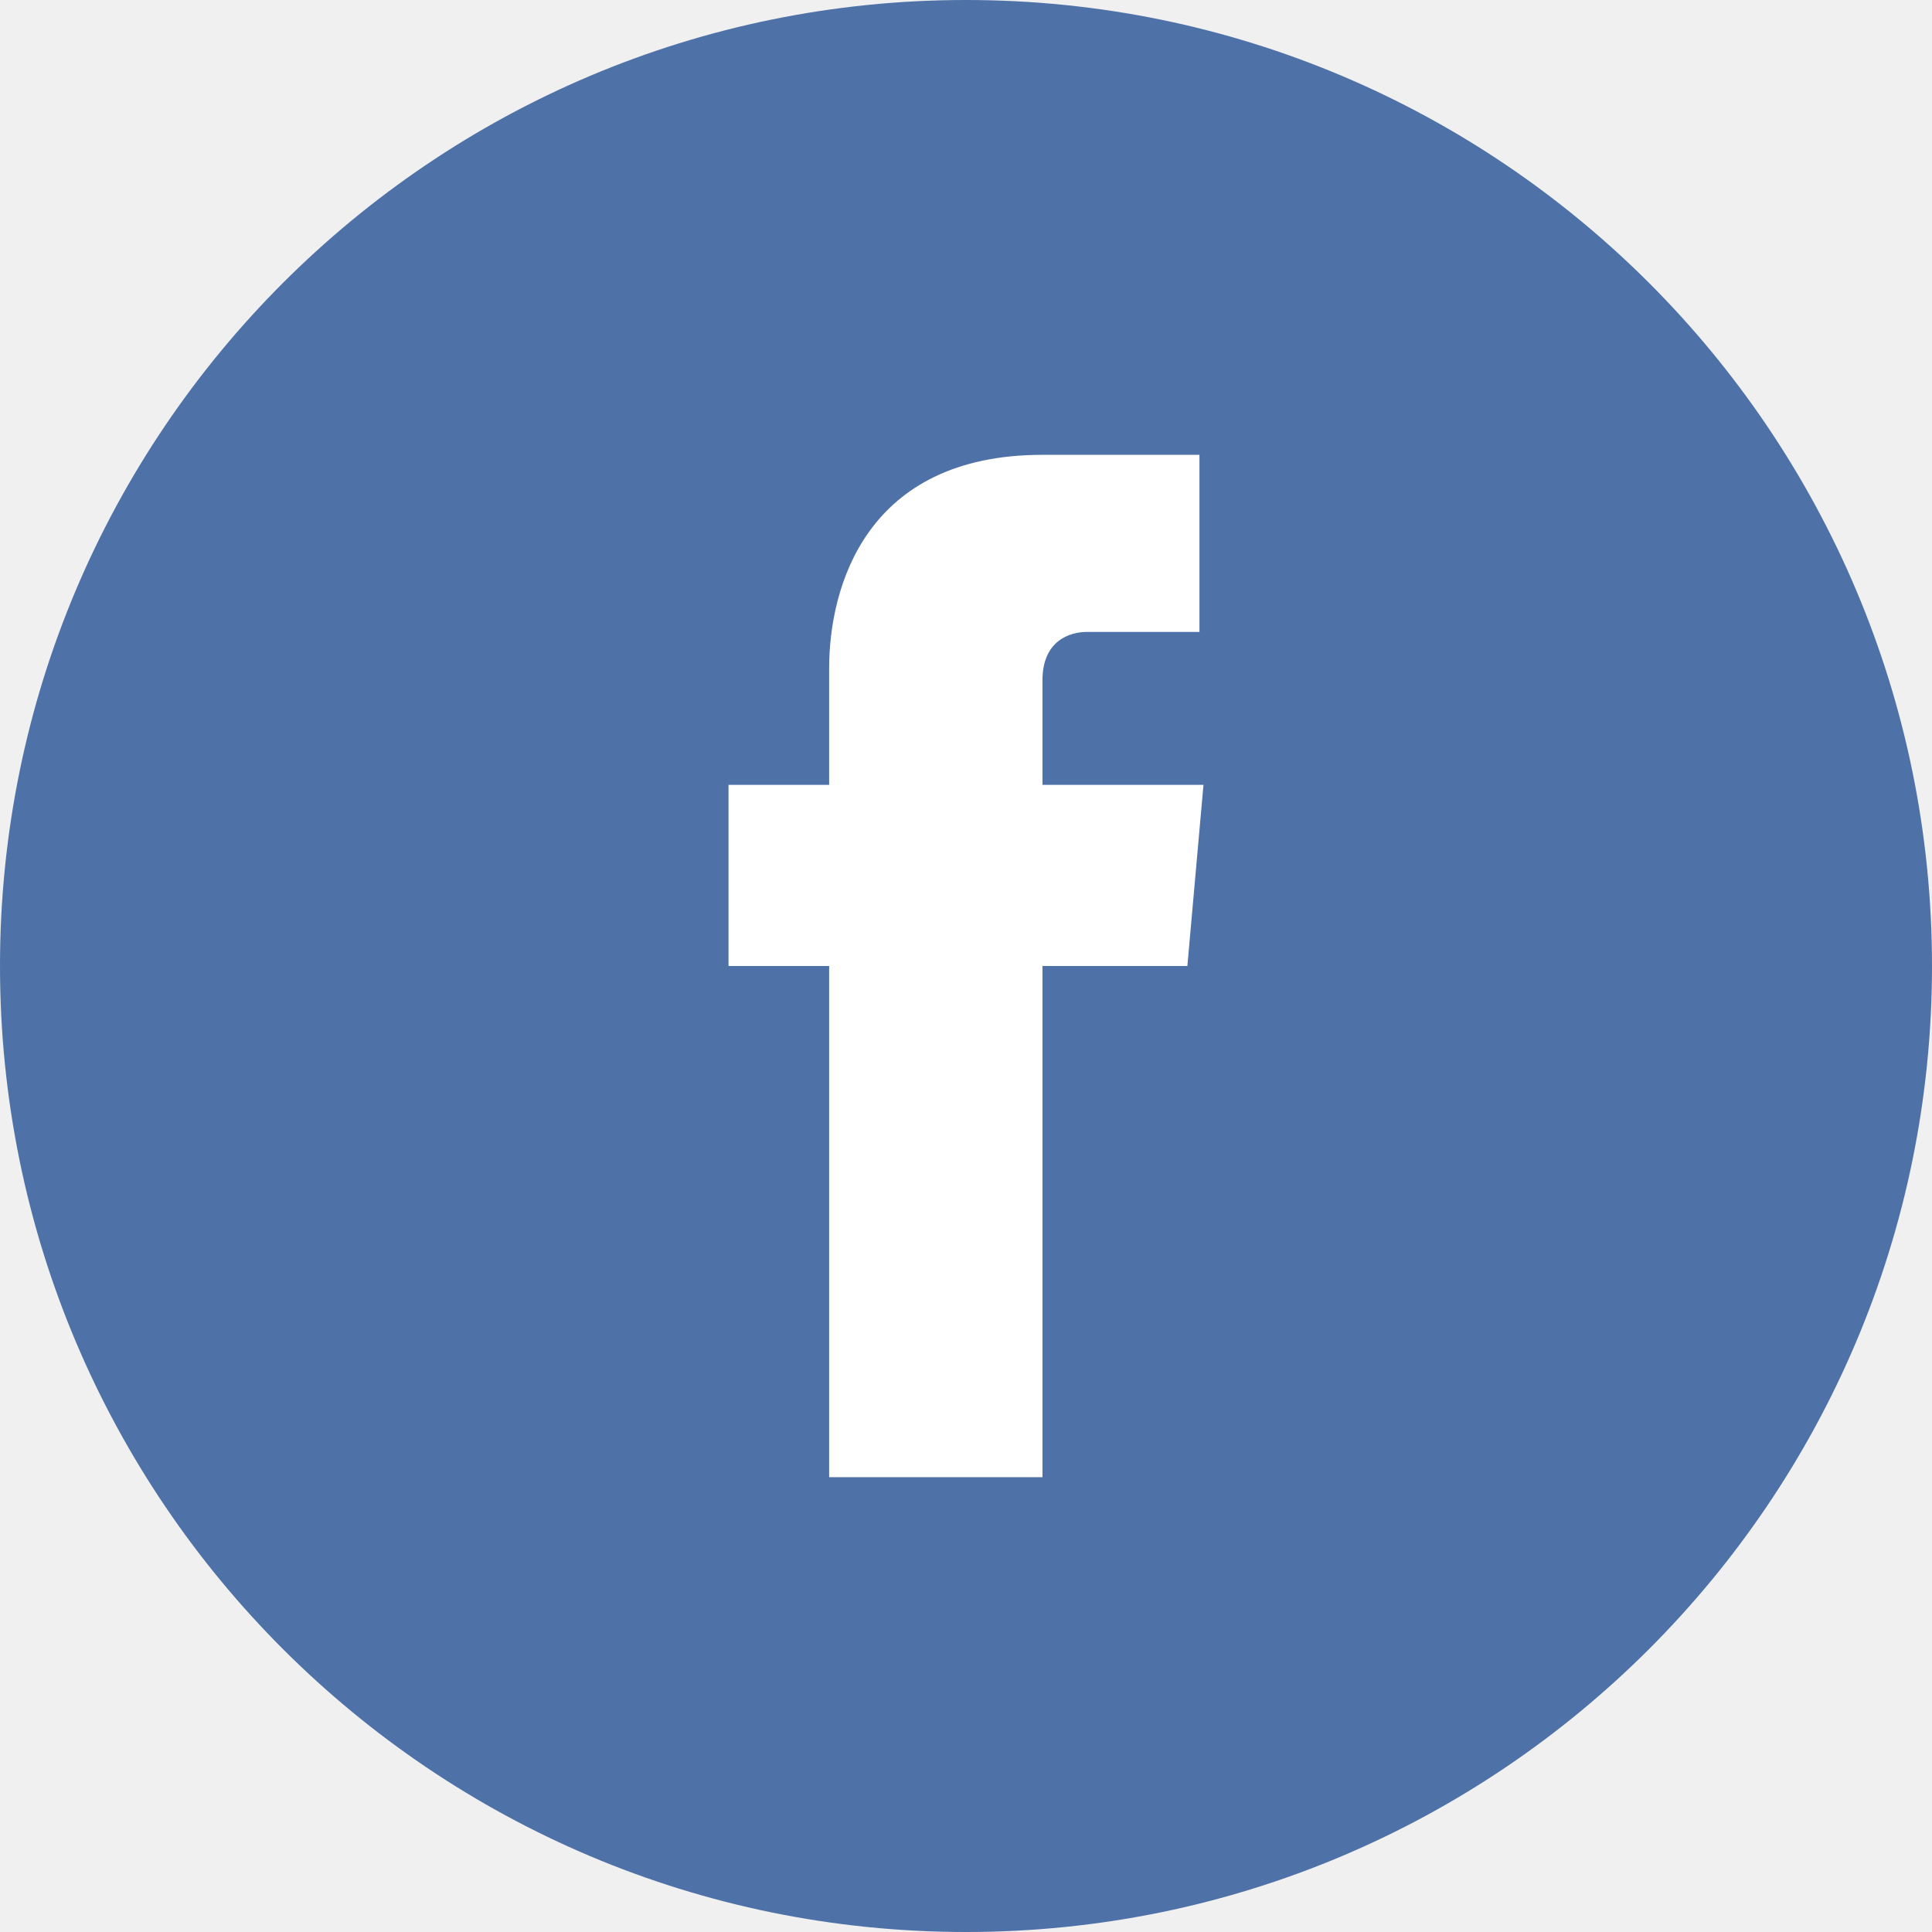
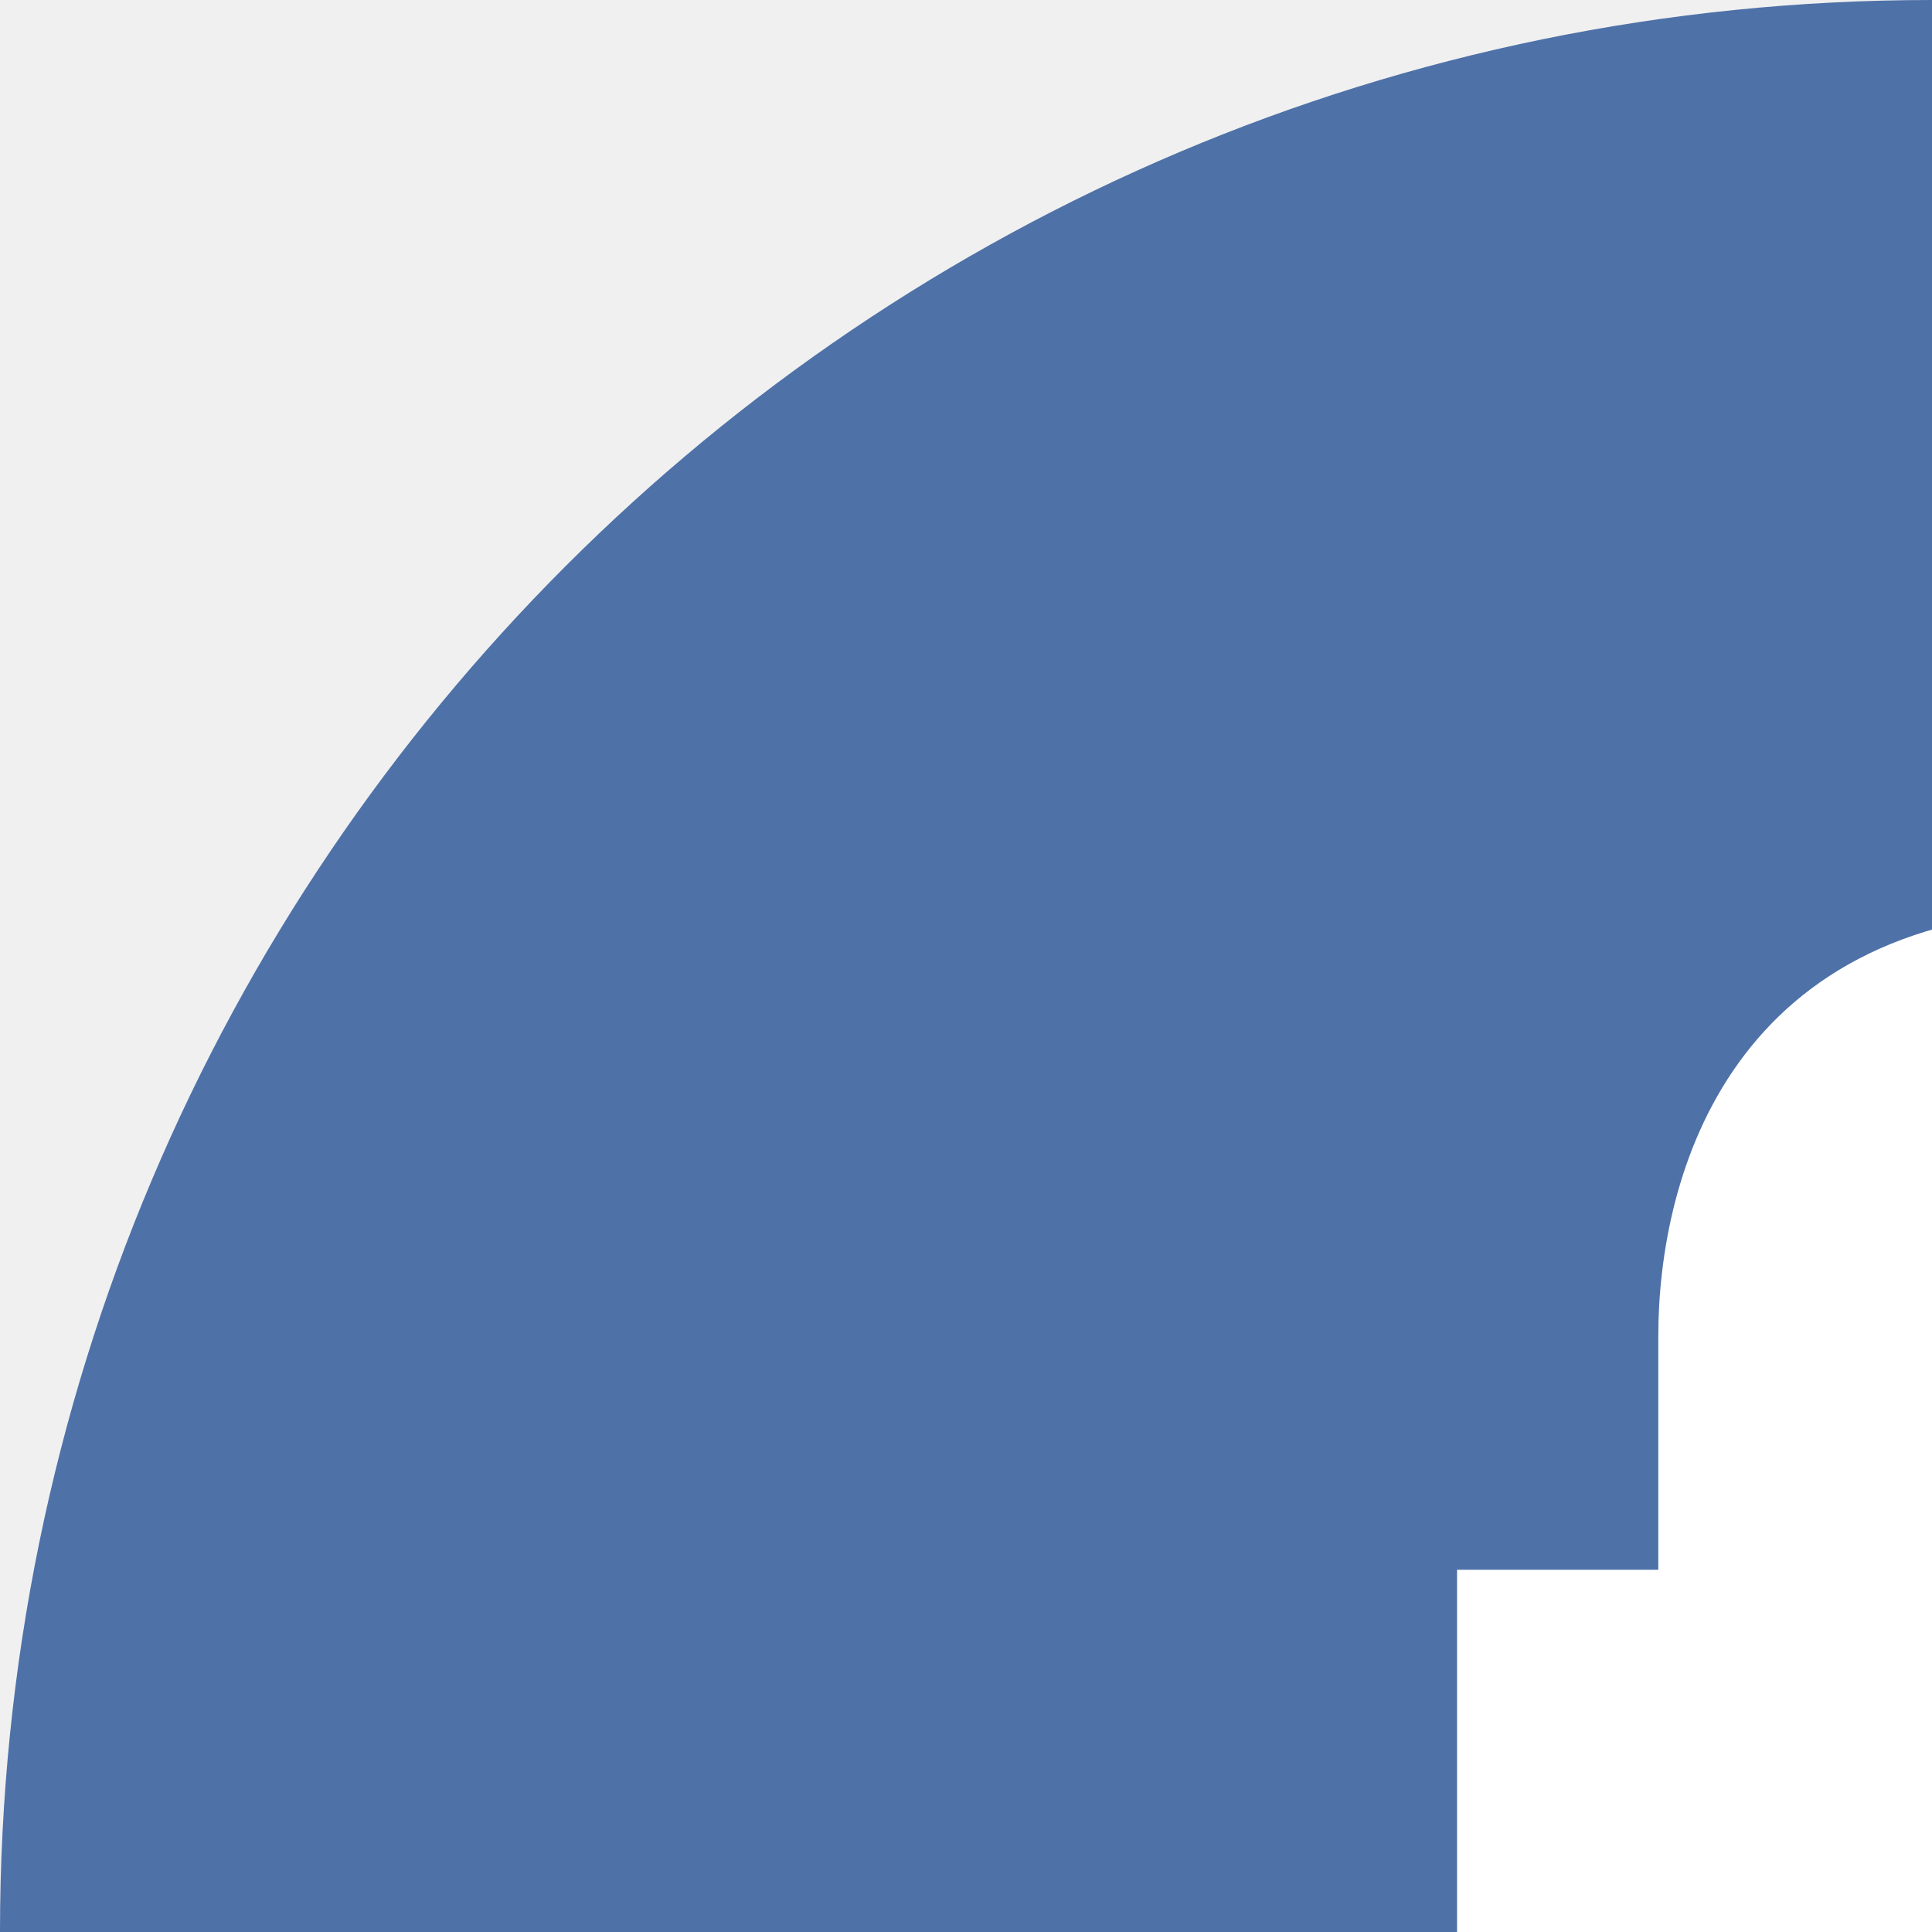
- <svg xmlns="http://www.w3.org/2000/svg" enable-background="new 0 0 48 48" id="Layer_1" version="1.1" viewBox="0 0 48 48" xml:space="preserve">
+ <svg xmlns="http://www.w3.org/2000/svg" enable-background="new 0 0 24 24" id="Layer_1" version="1.1" viewBox="0 0 24 24" xml:space="preserve">
  <circle cx="24" cy="24" fill="#4E71A8" r="24" />
  <path d="M29.9,19.5h-4v-2.6c0-1,0.7-1.2,1.1-1.2c0.5,0,2.8,0,2.8,0v-4.4l-3.9,0c-4.4,0-5.3,3.3-5.3,5.3v2.9h-2.5V24  h2.5c0,5.8,0,12.7,0,12.7h5.3c0,0,0-7,0-12.7h3.6L29.9,19.5z" fill="#FFFFFF" />
</svg>
